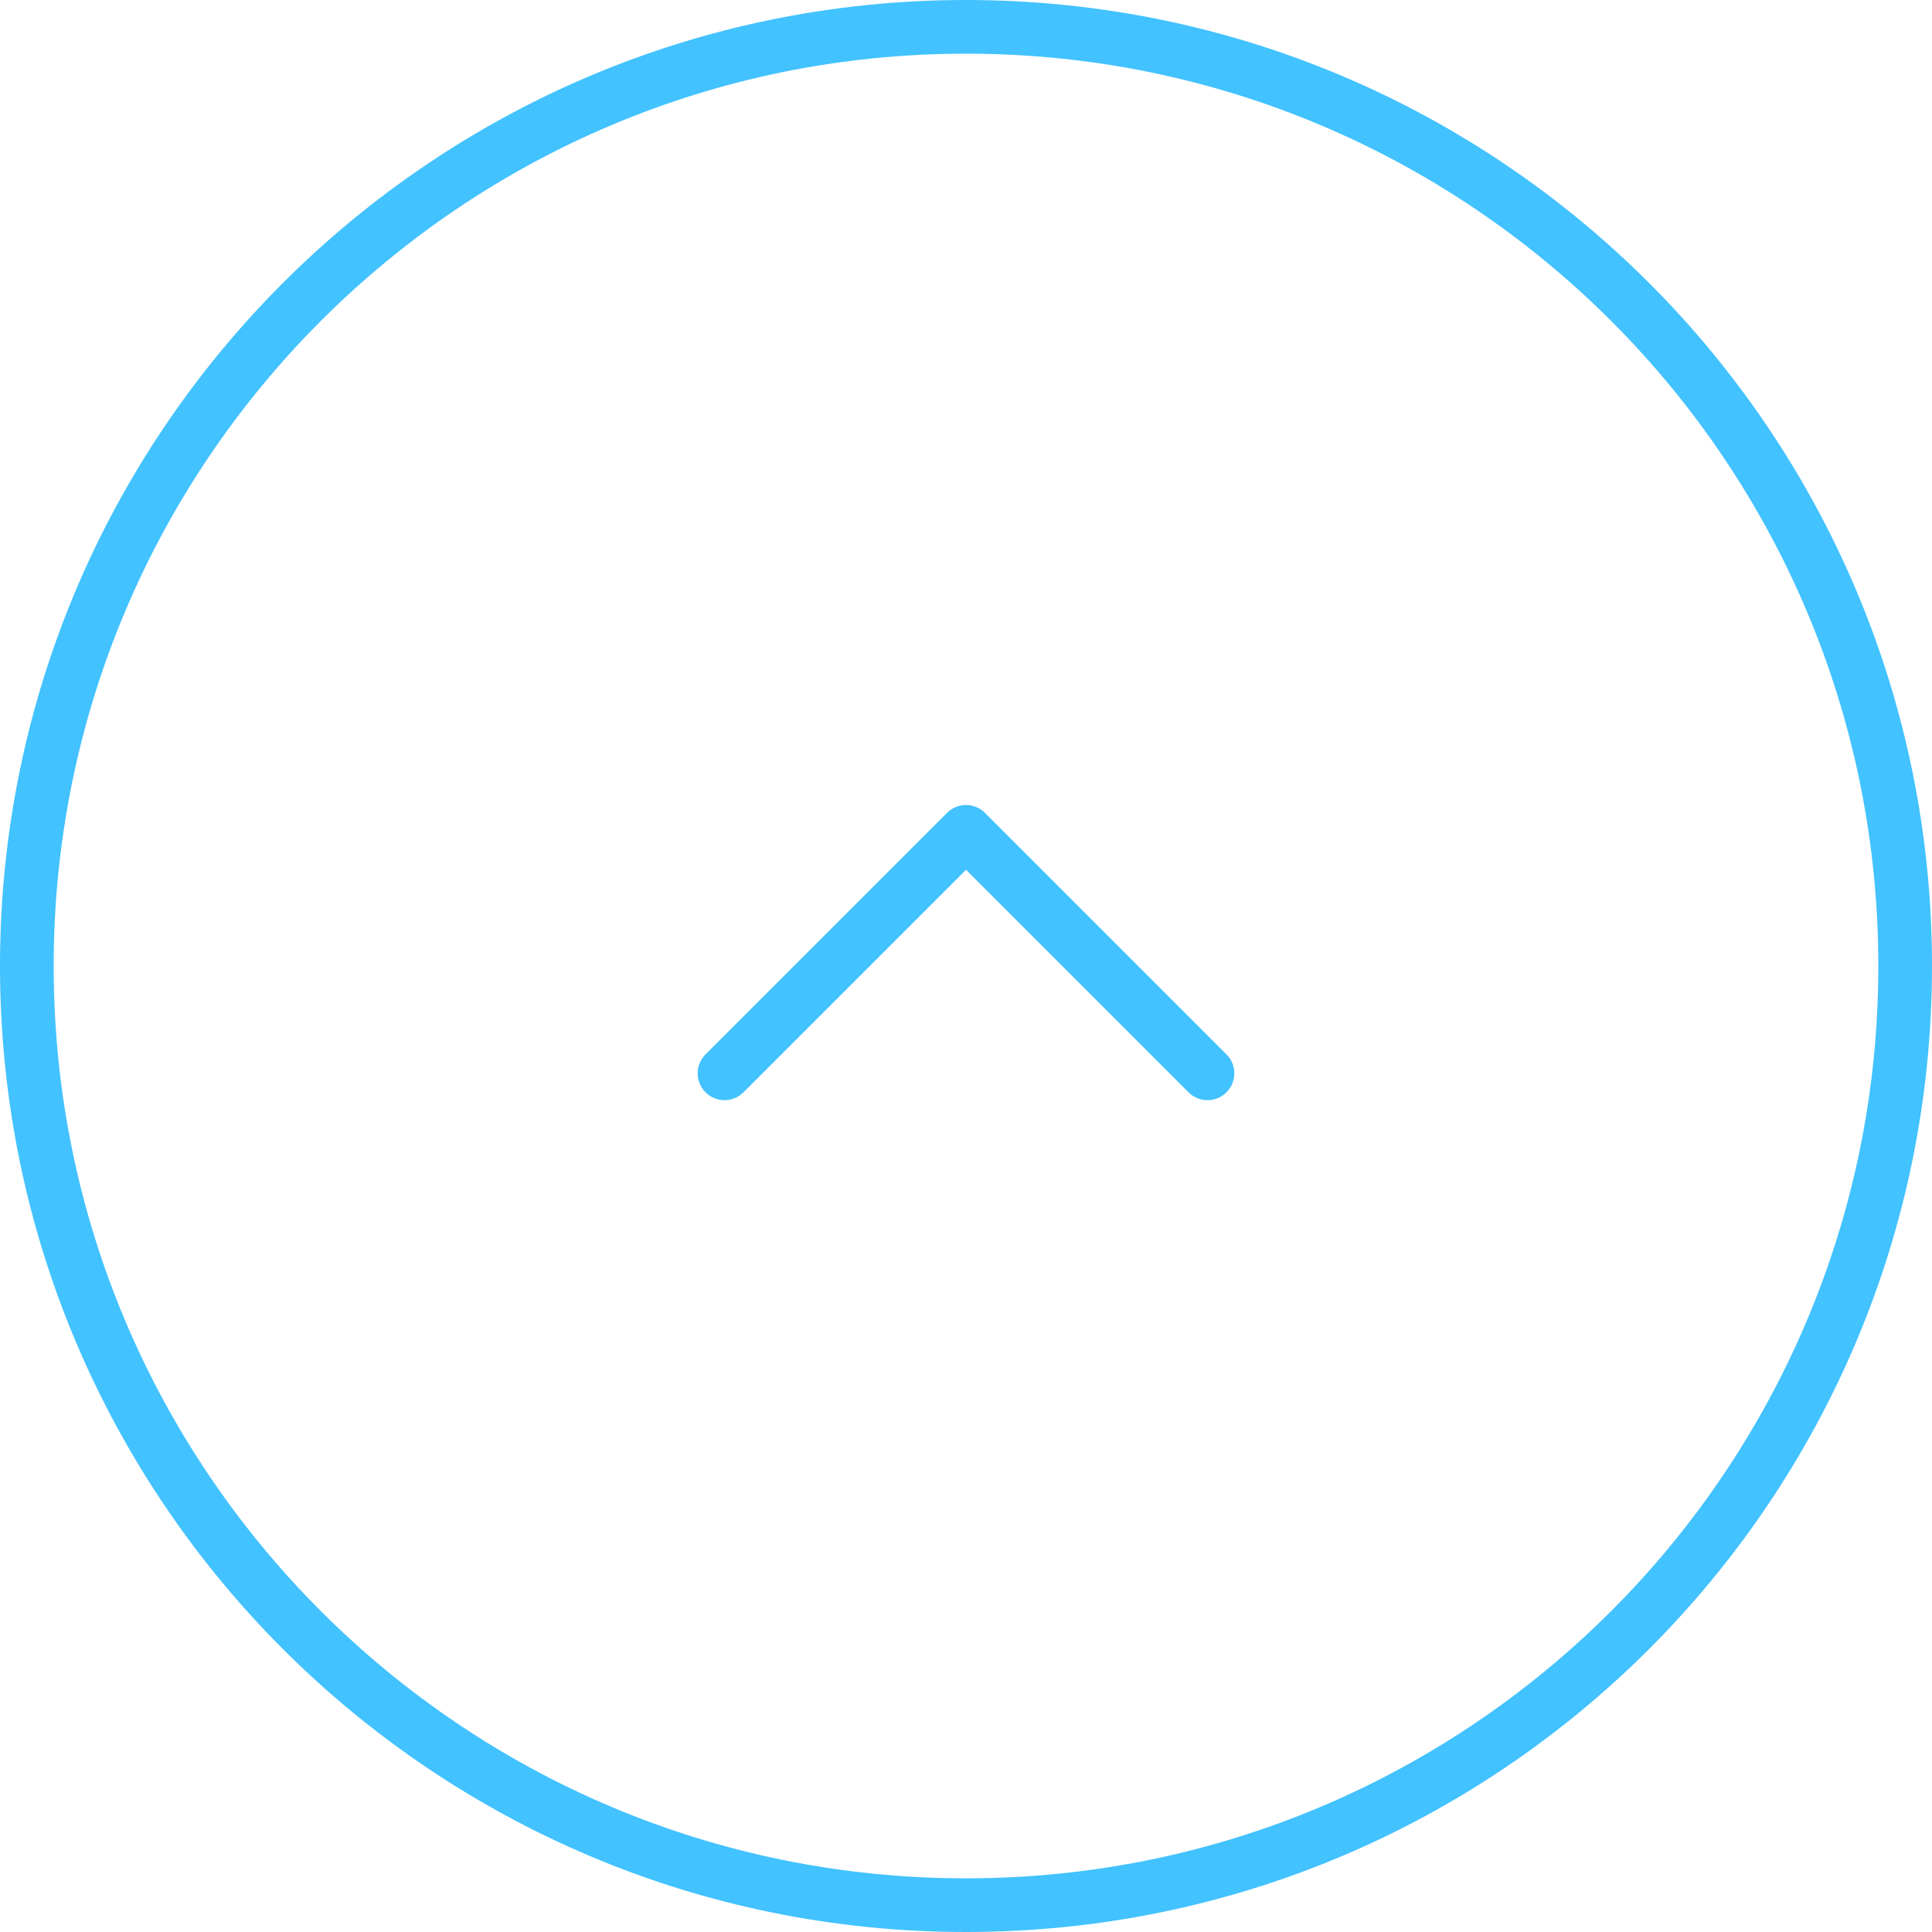
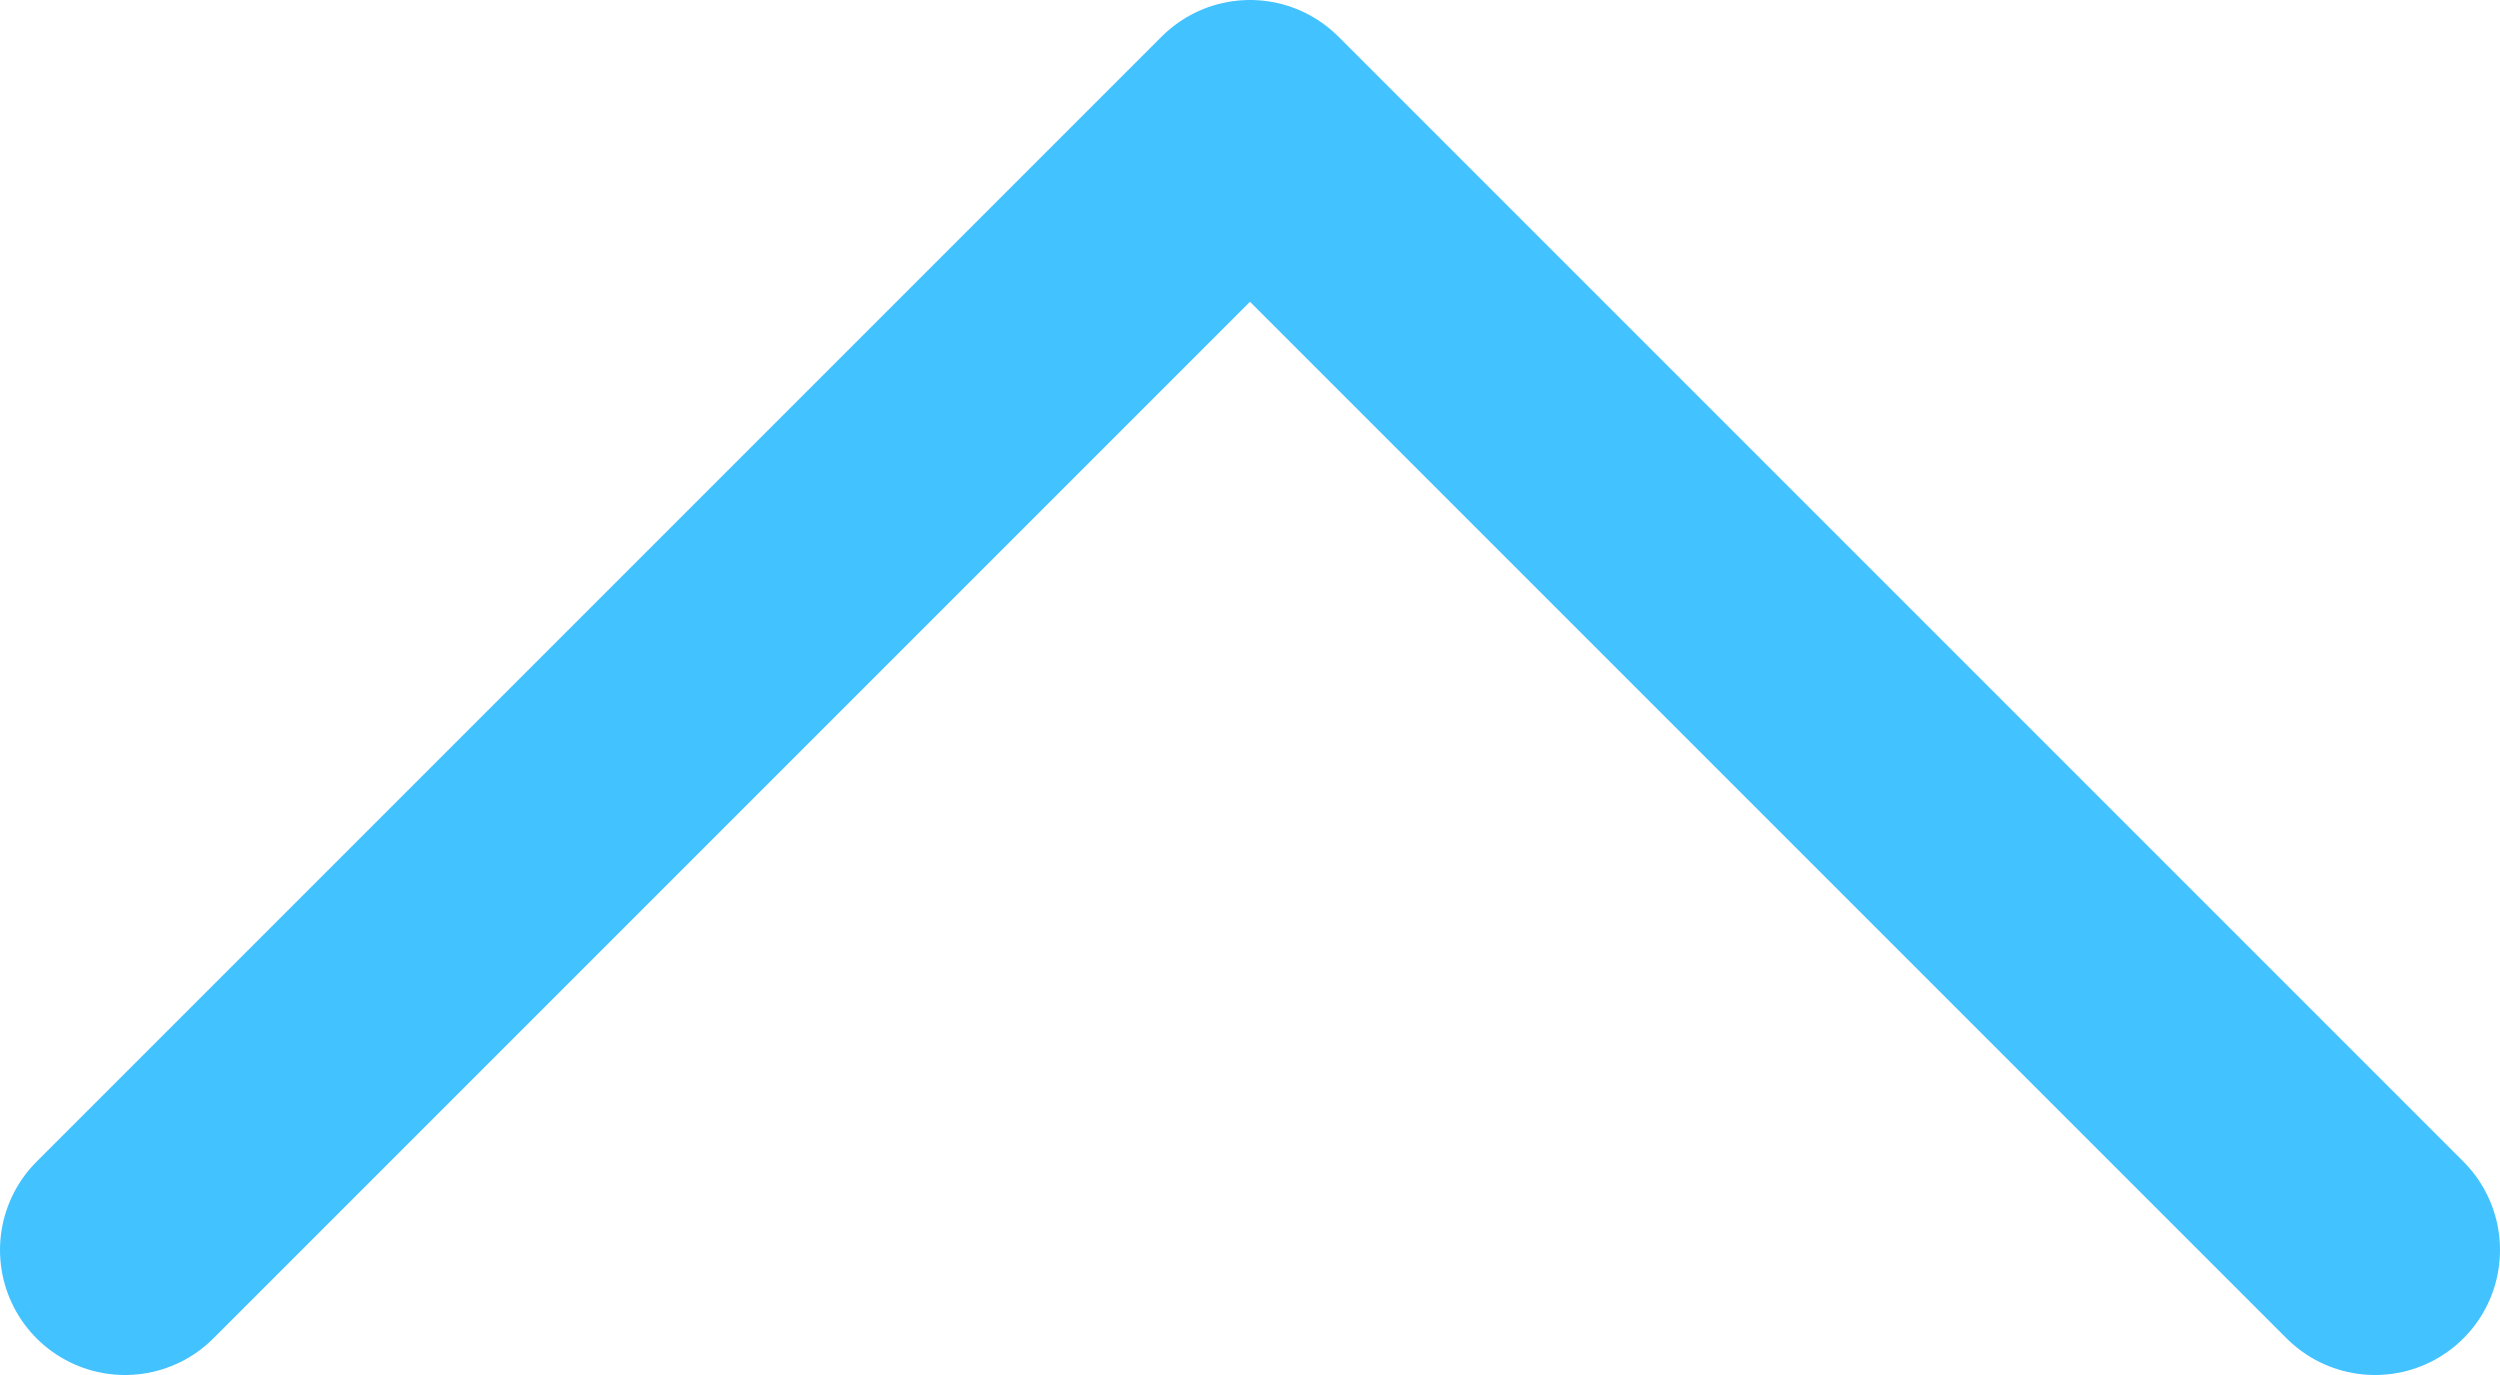
- <svg xmlns="http://www.w3.org/2000/svg" width="72" height="72" viewBox="0 0 72 72" fill="none">
-   <circle cx="36" cy="36" r="35" stroke="#42C2FF" stroke-width="2" />
-   <path d="M27 40L36 31L45 40" stroke="#42C2FF" stroke-width="2" stroke-linecap="round" stroke-linejoin="round" />
+ <svg xmlns="http://www.w3.org/2000/svg" width="20" height="11" viewBox="0 0 20 11" fill="none">
+   <path d="M1 10L10 1L19 10" stroke="#42C2FF" stroke-width="2" stroke-linecap="round" stroke-linejoin="round" />
</svg>
